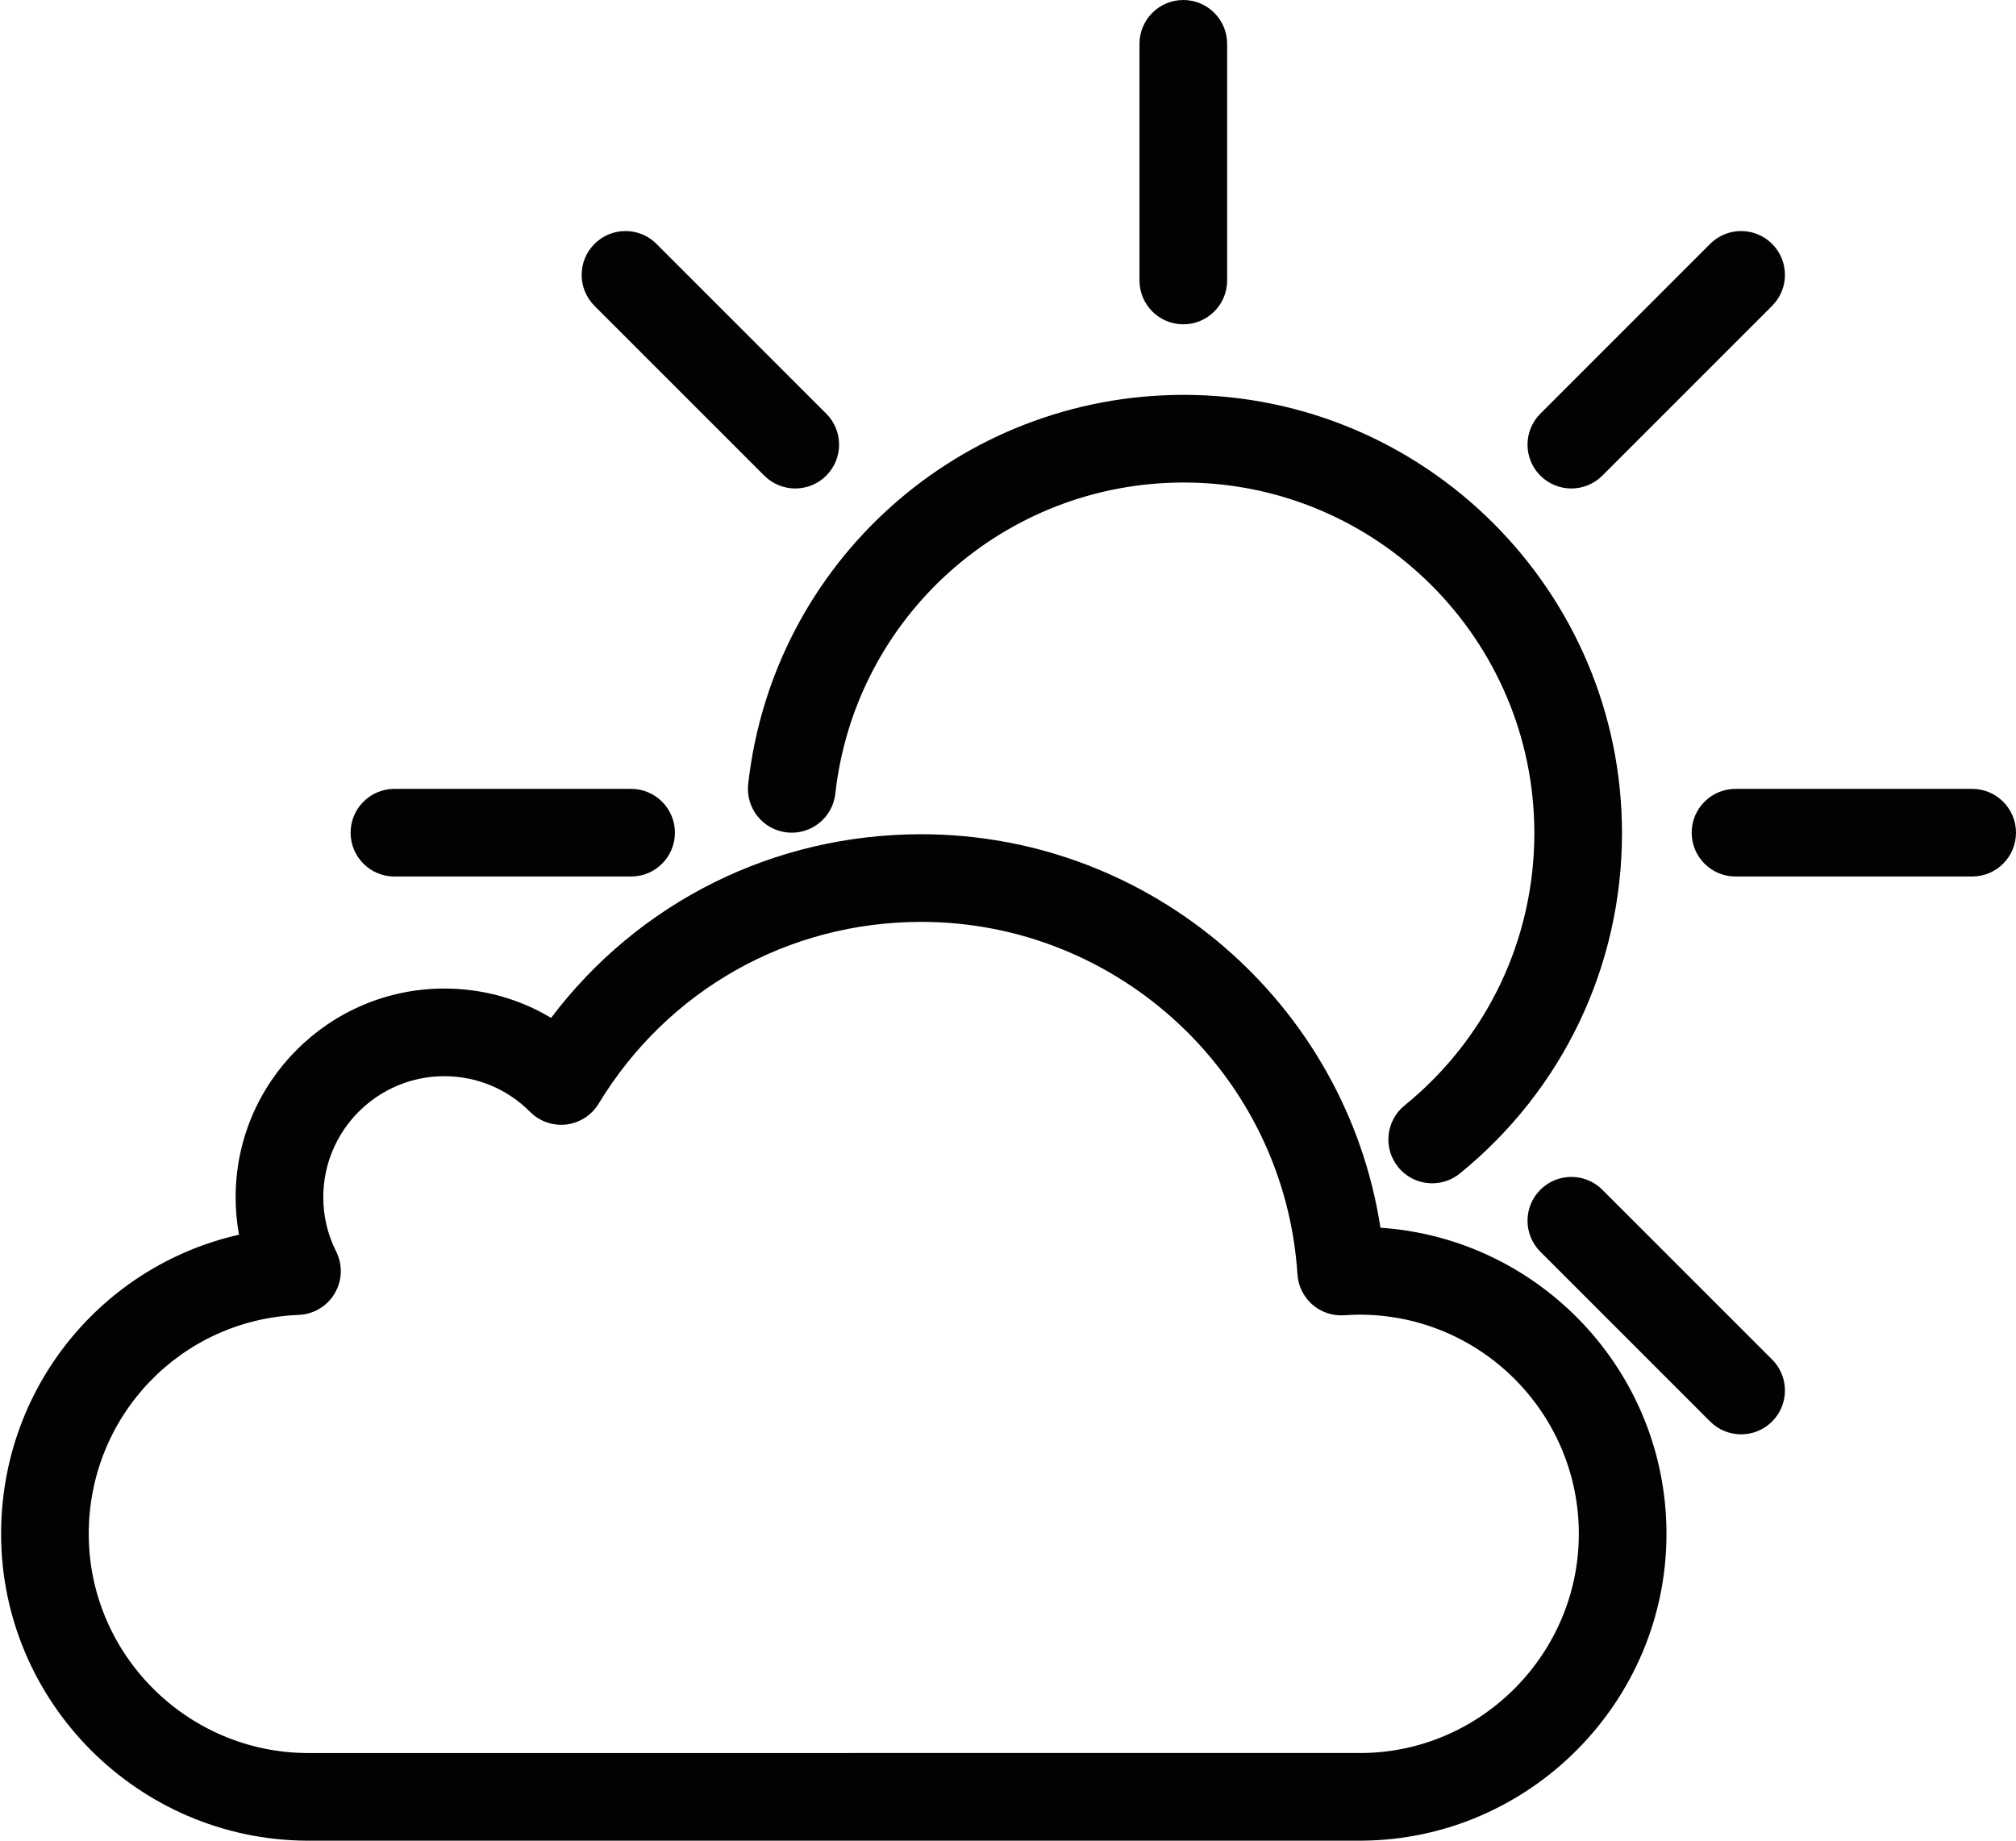
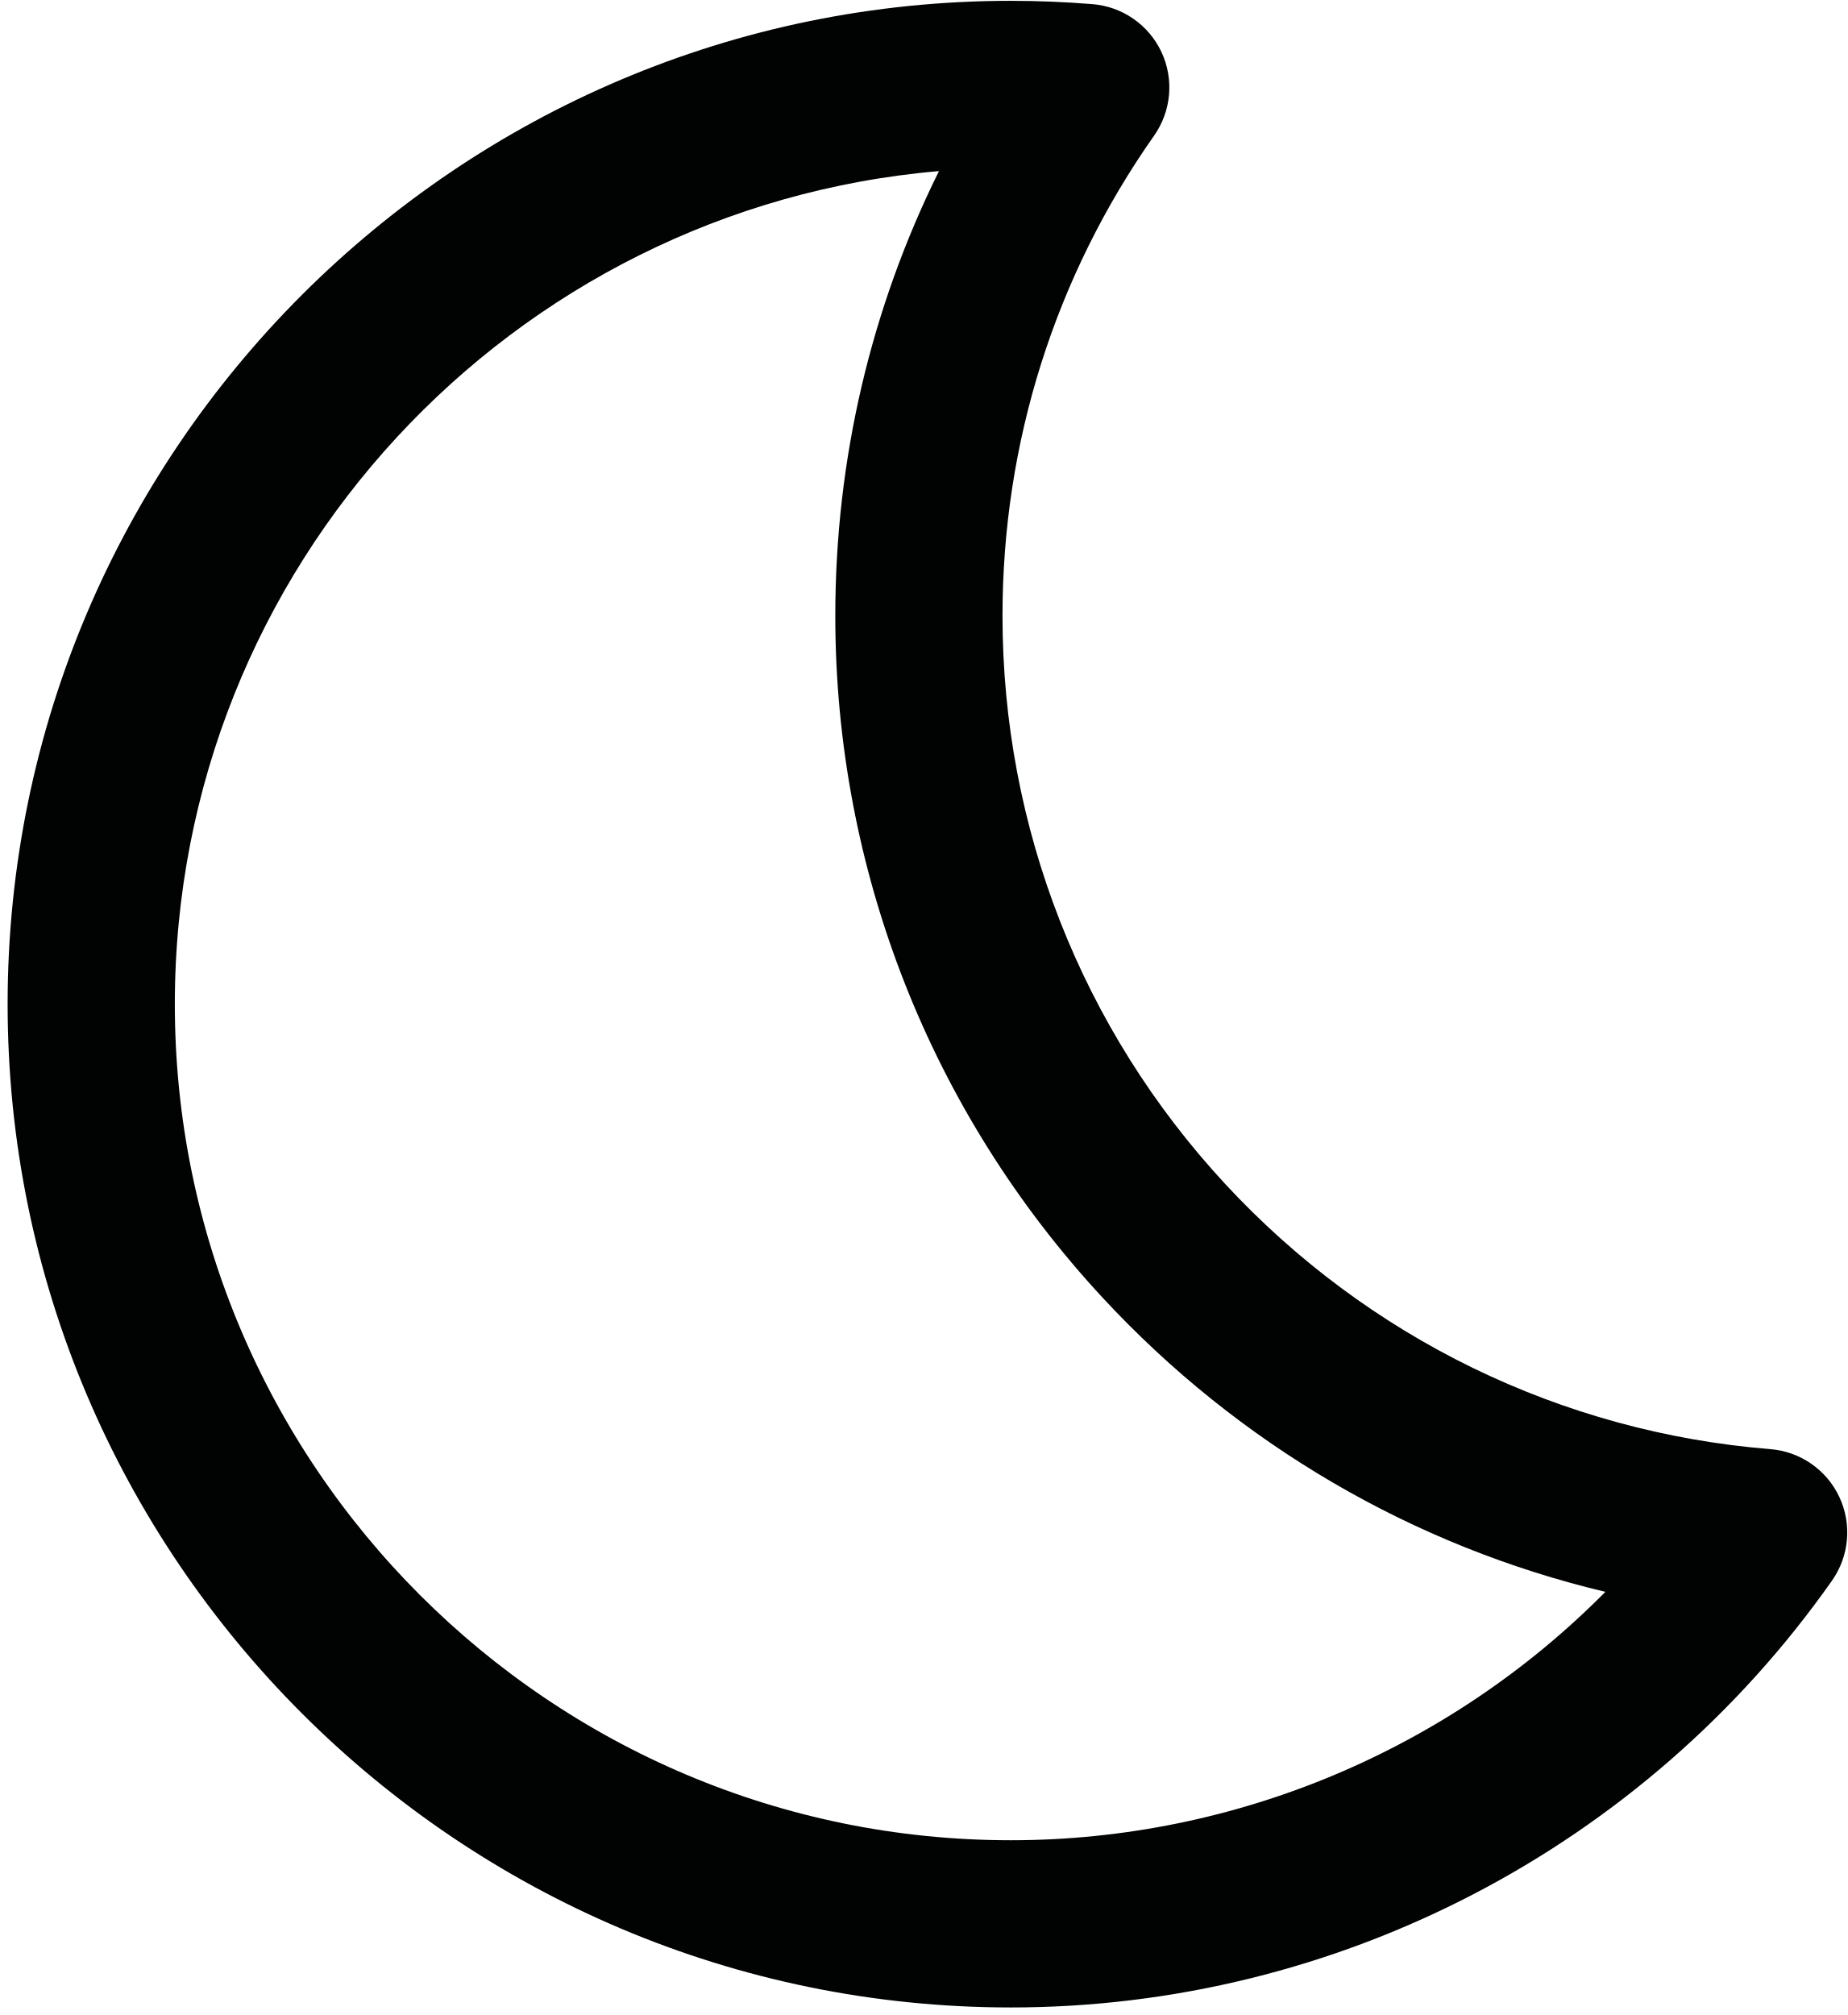
- <svg xmlns="http://www.w3.org/2000/svg" width="460" height="420" viewBox="0 0 460 420" fill="none">
-   <path d="M326.798 270C323.89 270 321.006 268.738 319.029 266.304C315.548 262.017 316.201 255.719 320.488 252.237C339.306 236.957 350.098 214.307 350.098 190.098C350.098 145.985 314.21 110.098 270.098 110.098C229.294 110.098 195.117 140.626 190.596 181.109C189.983 186.598 185.039 190.548 179.548 189.938C174.06 189.325 170.107 184.378 170.72 178.89C176.372 128.27 219.095 90.098 270.098 90.098C325.238 90.098 370.098 134.958 370.098 190.098C370.098 220.359 356.611 248.667 333.096 267.763C331.242 269.268 329.013 270 326.798 270Z" fill="#010202" />
-   <path d="M270 74C264.478 74 260 69.523 260 64V10C260 4.477 264.478 0 270 0C275.522 0 280 4.477 280 10V64C280 69.523 275.522 74 270 74Z" fill="#010202" />
-   <path d="M144 200H90C84.477 200 80 195.523 80 190C80 184.477 84.477 180 90 180H144C149.523 180 154 184.477 154 190C154 195.523 149.523 200 144 200Z" fill="#010202" />
-   <path d="M450 200H396C390.478 200 386 195.523 386 190C386 184.477 390.478 180 396 180H450C455.522 180 460 184.477 460 190C460 195.523 455.522 200 450 200Z" fill="#010202" />
-   <path d="M358.542 111.458C355.982 111.458 353.424 110.482 351.471 108.529C347.565 104.624 347.565 98.292 351.471 94.387L390.208 55.649C394.114 51.744 400.444 51.744 404.351 55.649C408.256 59.555 408.256 65.887 404.351 69.792L365.613 108.529C363.66 110.482 361.102 111.458 358.542 111.458Z" fill="#010202" />
-   <path d="M181.458 111.458C178.899 111.458 176.339 110.482 174.387 108.529L135.649 69.792C131.745 65.887 131.745 59.555 135.649 55.649C139.555 51.744 145.887 51.744 149.792 55.649L188.529 94.387C192.434 98.292 192.434 104.624 188.529 108.529C186.577 110.482 184.017 111.458 181.458 111.458Z" fill="#010202" />
-   <path d="M397.279 327.279C394.72 327.279 392.161 326.303 390.208 324.351L351.471 285.613C347.565 281.708 347.565 275.376 351.471 271.471C355.377 267.565 361.707 267.565 365.613 271.471L404.351 310.208C408.256 314.113 408.256 320.445 404.351 324.351C402.397 326.303 399.839 327.279 397.279 327.279Z" fill="#010202" />
-   <path d="M69.967 420C31.495 419.747 0.25 388.342 0.25 349.994C0.25 316.669 23.237 288.814 54.529 281.731C54.02 278.932 53.765 276.075 53.765 273.172C53.765 246.919 75.123 225.562 101.375 225.562C110.095 225.562 118.453 227.889 125.745 232.25C145.726 205.827 176.557 190.352 210.206 190.352C262.794 190.352 307.121 229.09 314.986 280.136C351.385 282.588 380.25 312.984 380.25 349.994C380.25 388.216 349.154 419.618 310.932 419.995L69.967 420ZM101.375 245.562C86.151 245.562 73.765 257.947 73.765 273.172C73.765 277.515 74.751 281.679 76.695 285.546C78.222 288.583 78.101 292.188 76.374 295.117C74.648 298.045 71.552 299.896 68.155 300.03C41.292 301.09 20.25 323.037 20.25 349.994C20.25 377.386 42.583 399.819 70.033 400L310.833 399.995C338.037 399.727 360.25 377.296 360.25 349.994C360.25 322.414 337.812 299.977 310.233 299.977C309.206 299.977 308.089 300.021 306.719 300.116C304.072 300.297 301.444 299.42 299.441 297.667C297.438 295.915 296.216 293.437 296.046 290.78C293.152 245.68 255.447 210.352 210.206 210.352C179.866 210.352 152.347 225.861 136.592 251.838C134.997 254.468 132.28 256.217 129.226 256.582C126.172 256.942 123.12 255.885 120.951 253.704C115.729 248.453 108.777 245.562 101.375 245.562Z" fill="#010202" />
+ <svg xmlns="http://www.w3.org/2000/svg" width="221" height="241" viewBox="0 0 221 241" fill="none">
+   <path d="M120.912 240.098C54.744 240.098 0.912 186.266 0.912 120.098C0.912 53.93 54.744 0.098 120.912 0.098C124.118 0.098 127.402 0.231 130.673 0.495C134.25 0.784 137.397 2.967 138.922 6.215C140.446 9.463 140.113 13.279 138.05 16.215C126.184 33.091 119.912 52.953 119.912 73.653C119.912 98.944 129.375 123.079 146.557 141.613C163.646 160.049 186.803 171.31 211.759 173.321C215.335 173.609 218.483 175.792 220.008 179.041C221.532 182.289 221.199 186.105 219.136 189.041C196.657 221.011 159.938 240.098 120.912 240.098ZM112.313 20.464C61.185 24.841 20.912 67.856 20.912 120.098C20.912 175.238 65.772 220.098 120.912 220.098C147.803 220.098 173.38 209.222 192.024 190.39C169.089 184.934 148.188 172.791 131.89 155.211C111.269 132.967 99.912 104.003 99.912 73.653C99.912 54.995 104.16 36.901 112.313 20.464Z" fill="#010202" />
</svg>
